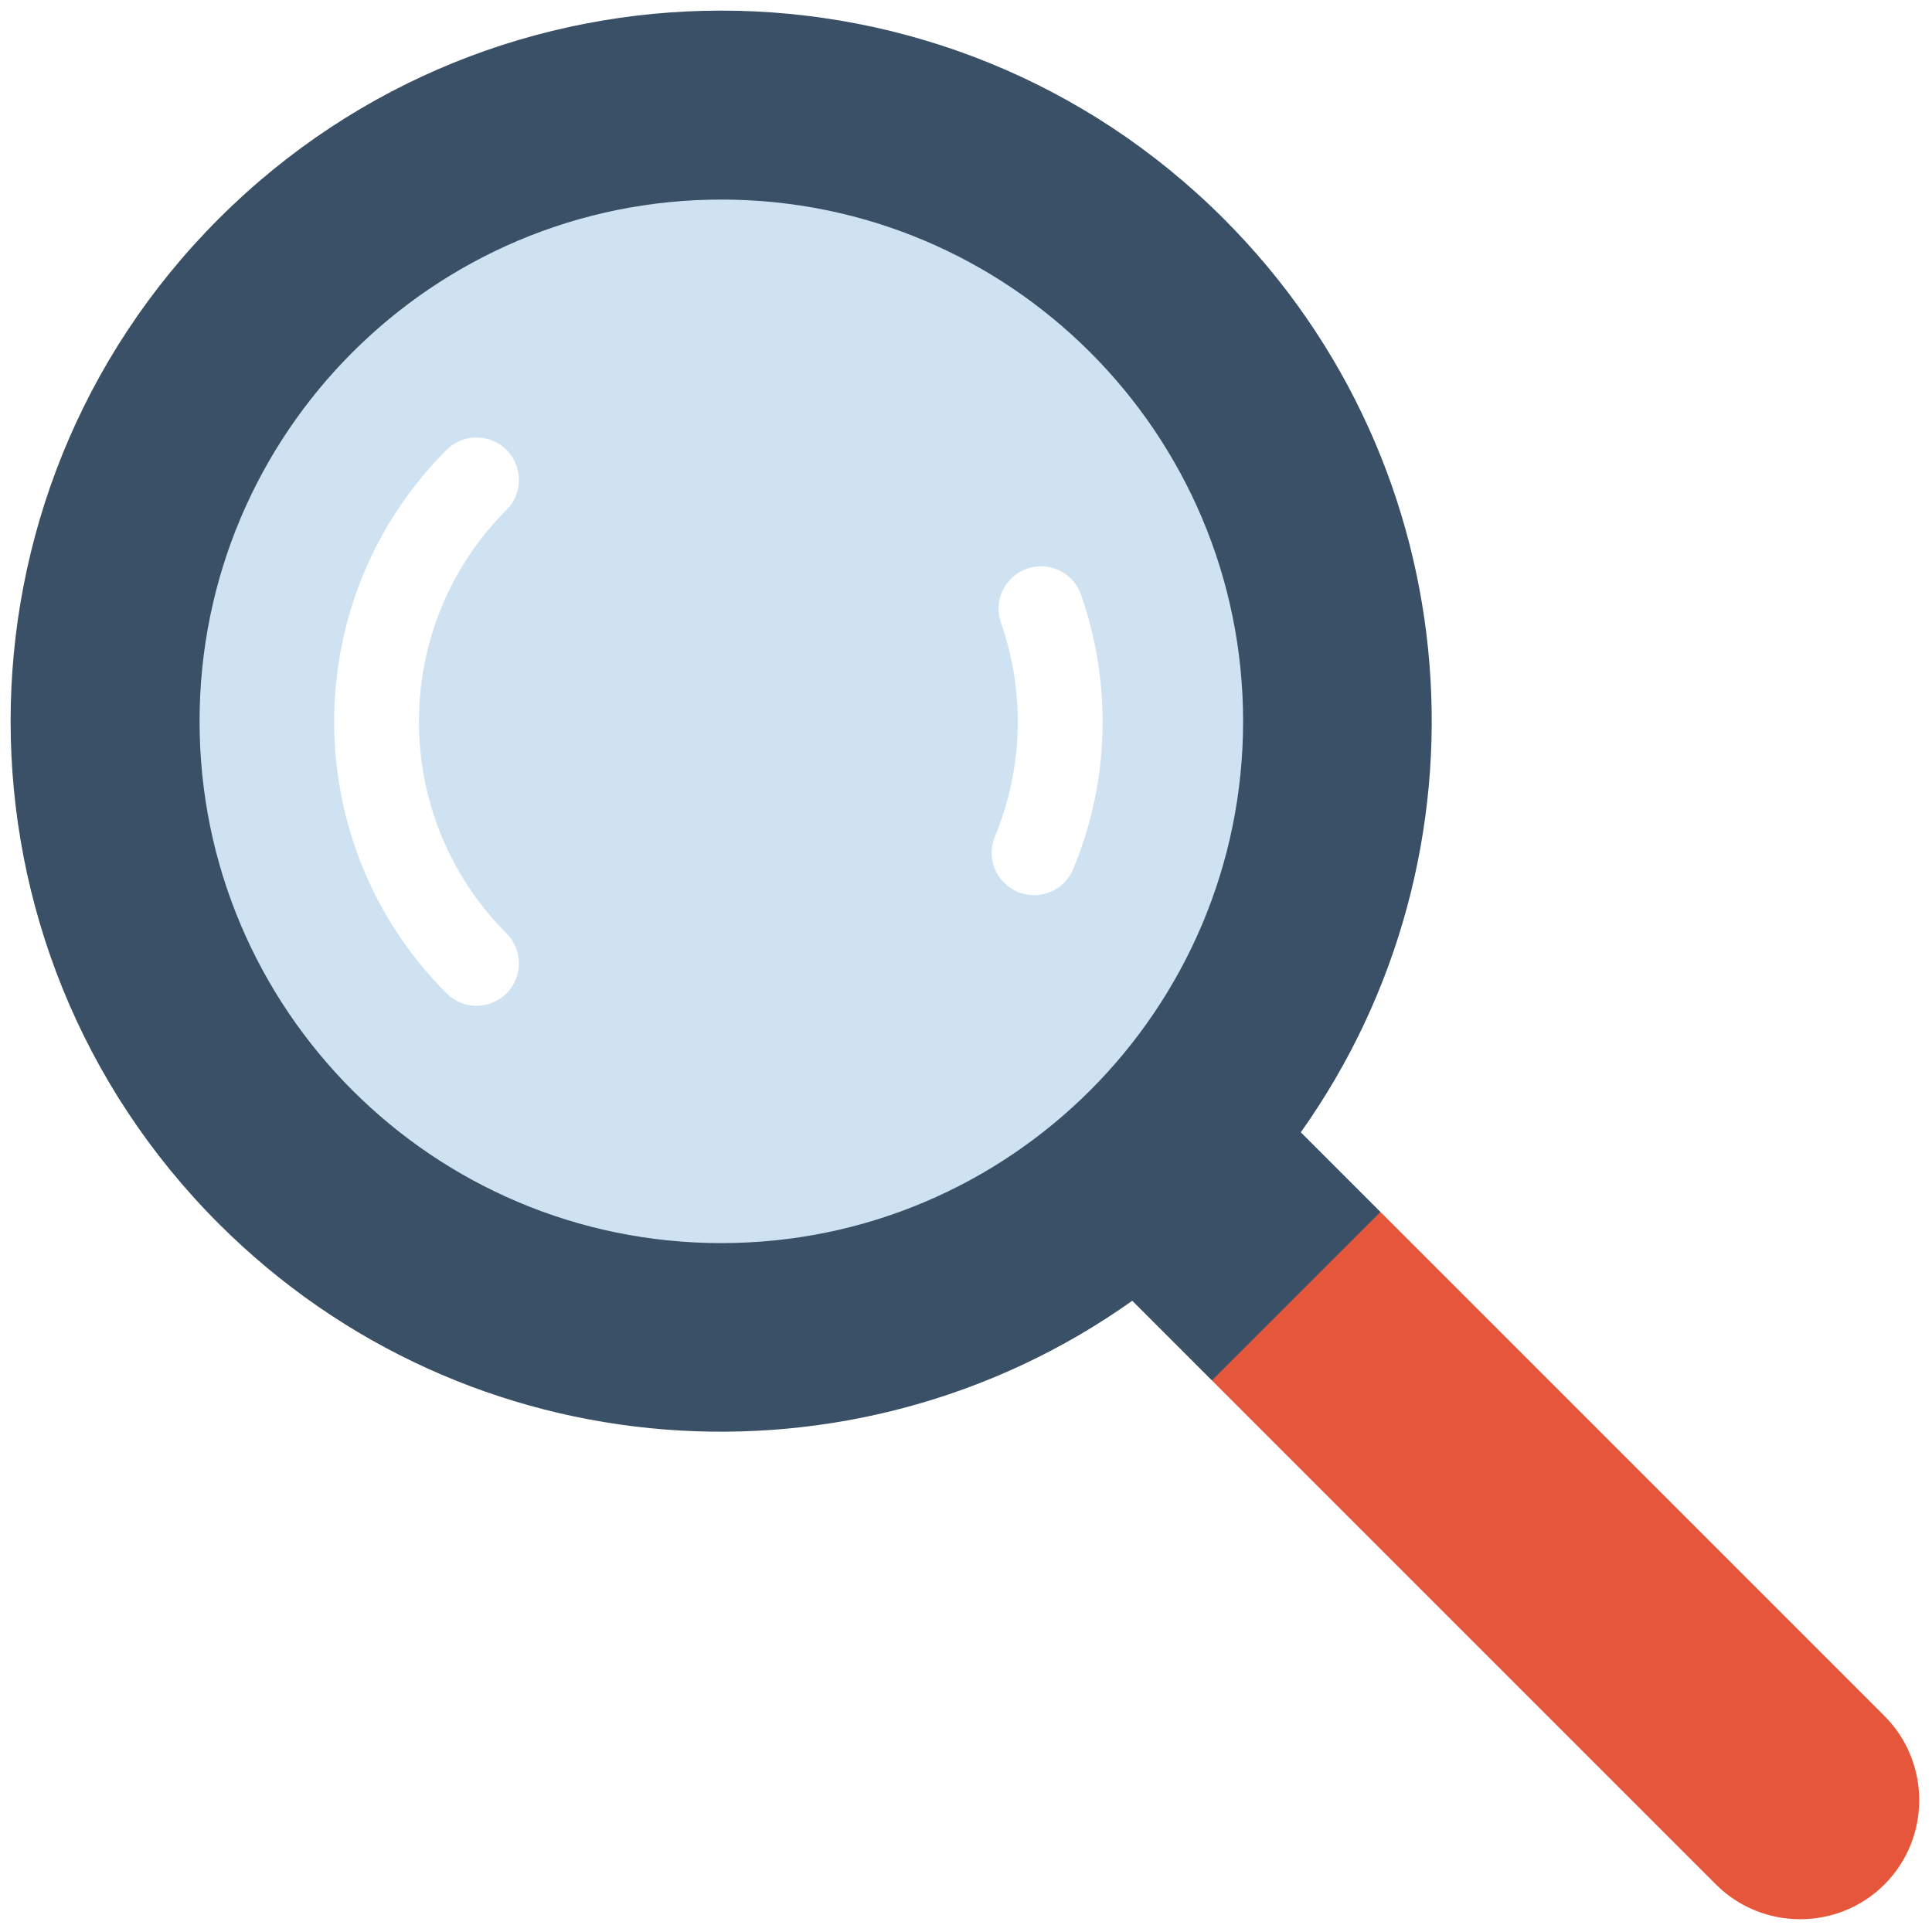
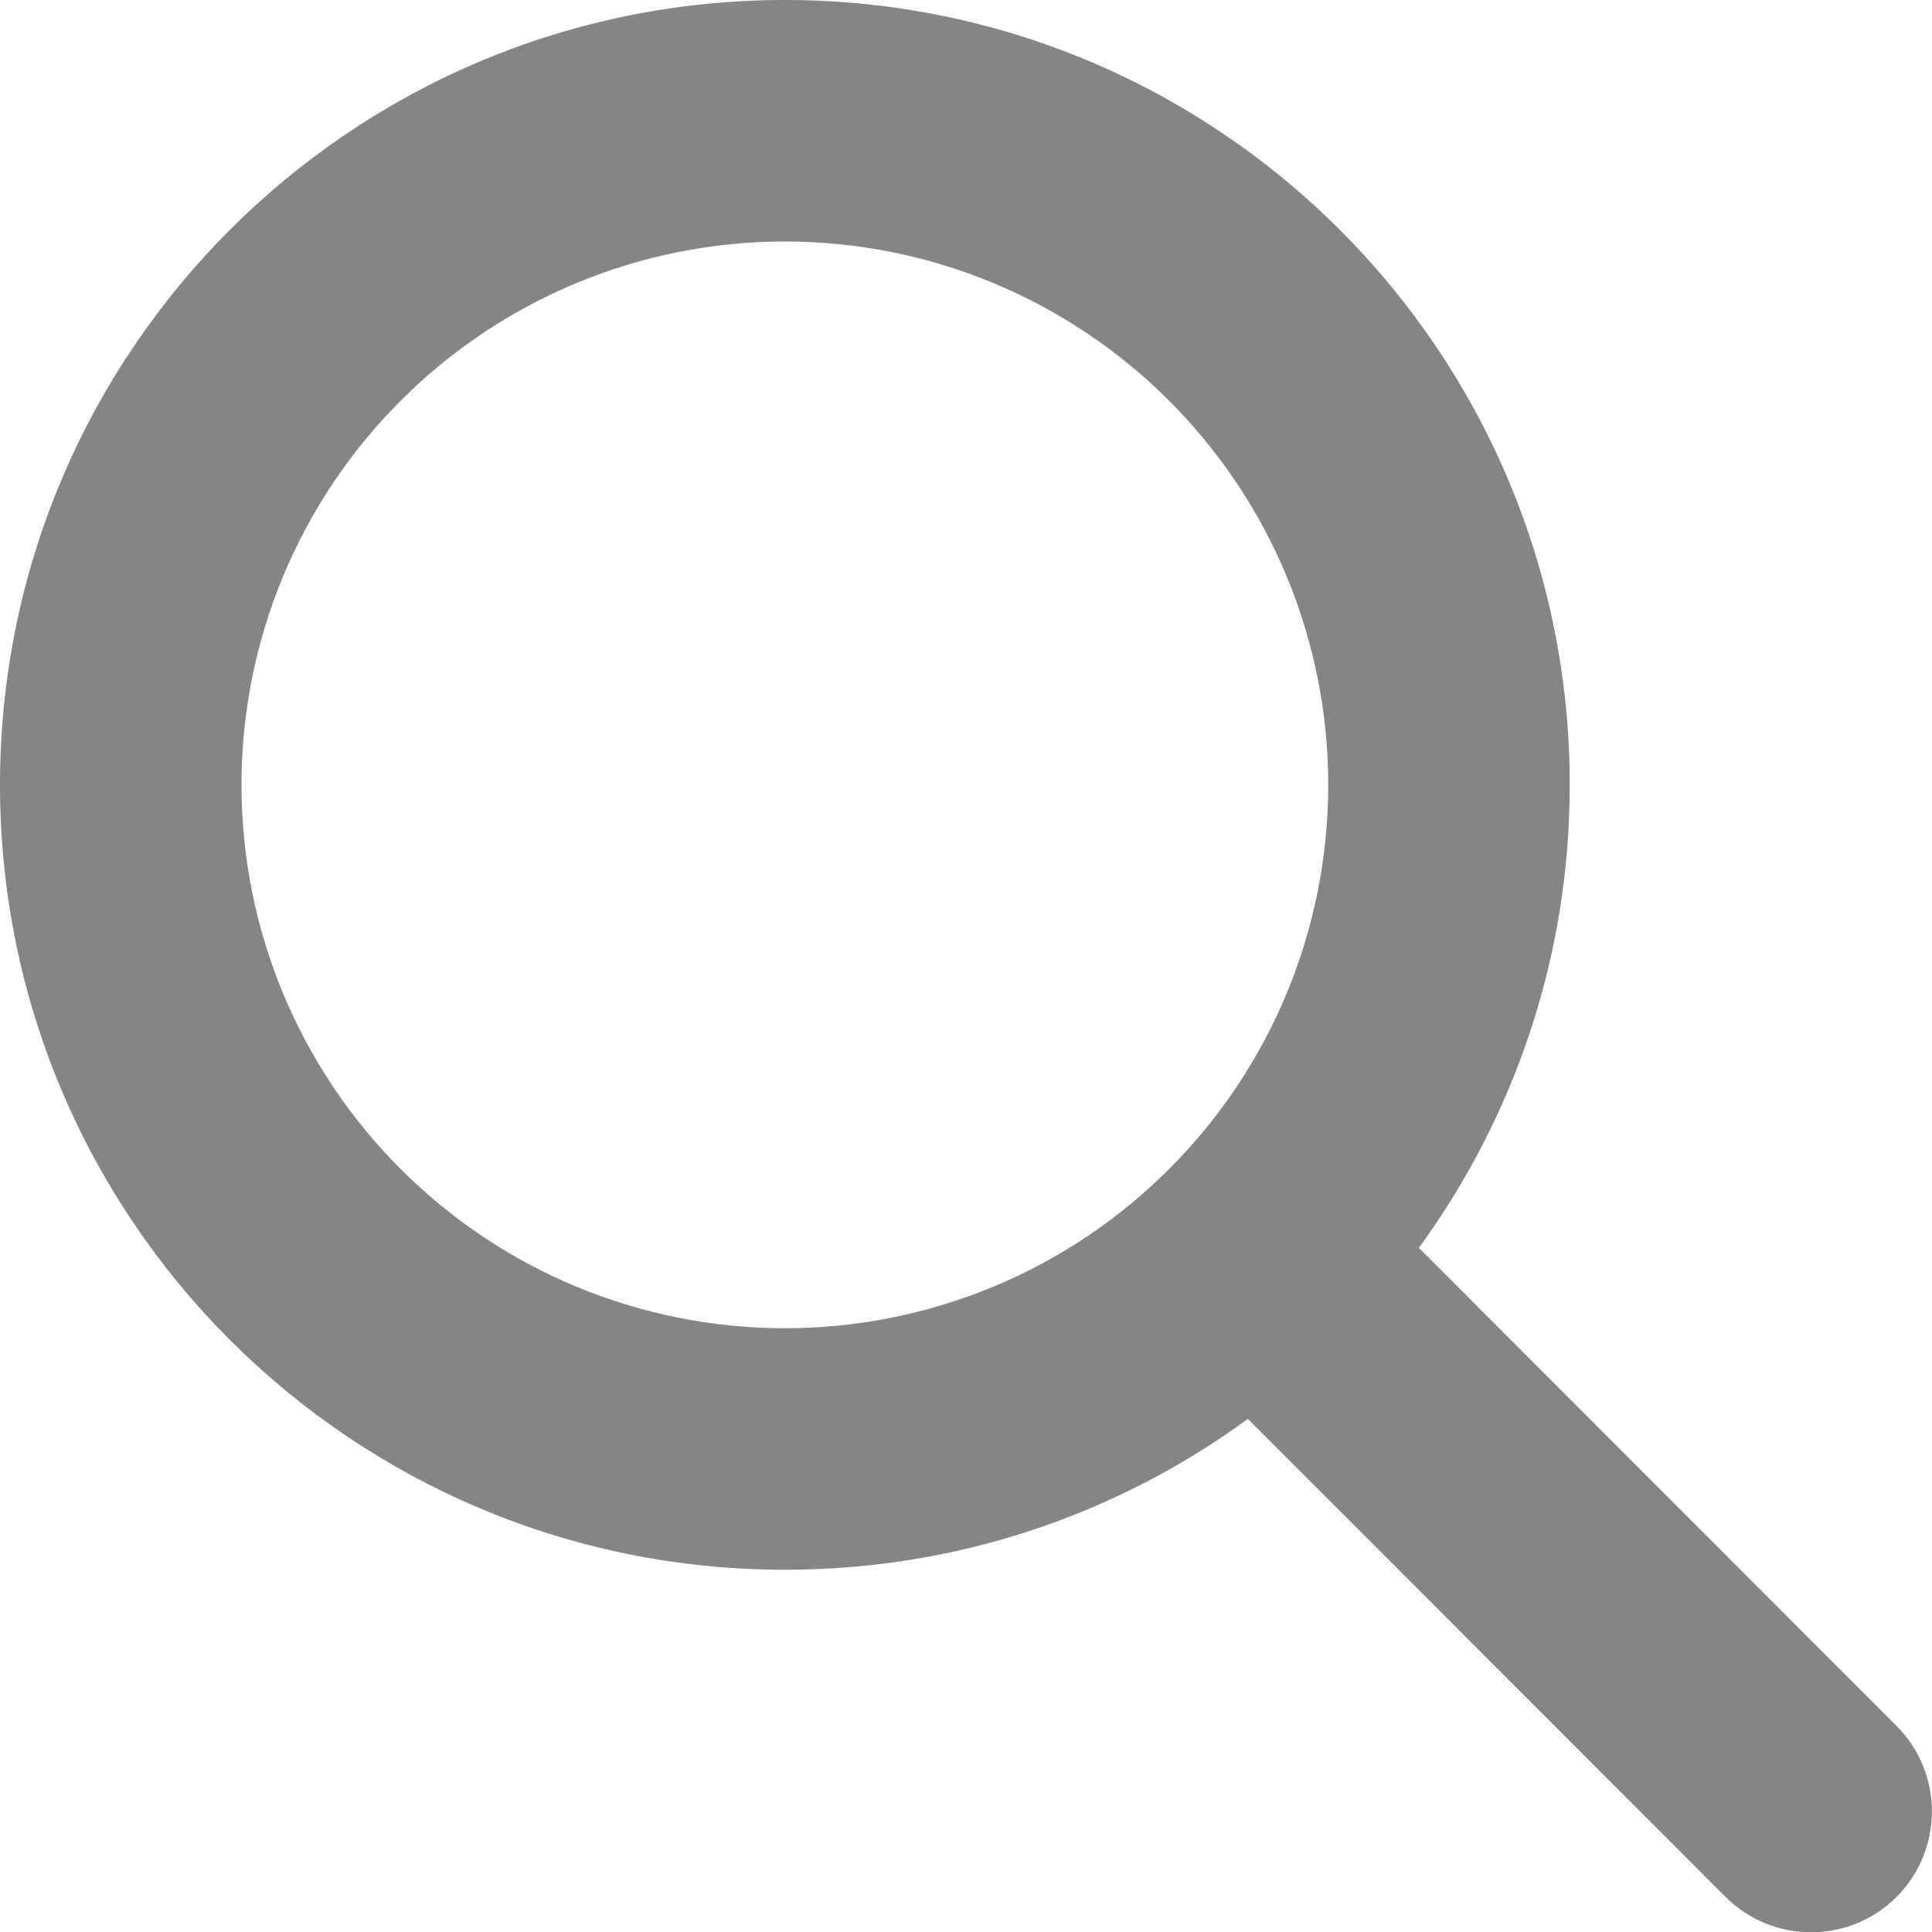
- <svg xmlns="http://www.w3.org/2000/svg" version="1.1" width="256" height="256" viewBox="0 0 256 256" xml:space="preserve">
-   <defs>
- </defs>
-   <g style="stroke: none; stroke-width: 0; stroke-dasharray: none; stroke-linecap: butt; stroke-linejoin: miter; stroke-miterlimit: 10; fill: none; fill-rule: nonzero; opacity: 1;" transform="translate(1.406593 1.406593) scale(2.81 2.81)">
-     <path d="M 64.595 56.649 l 23.766 23.766 c 2.185 2.185 2.185 5.761 0 7.946 s -5.761 2.185 -7.946 0 L 56.649 64.595 C 56.93 60.372 59.611 57.744 64.595 56.649 z" style="stroke: none; stroke-width: 1; stroke-dasharray: none; stroke-linecap: butt; stroke-linejoin: miter; stroke-miterlimit: 10; fill: rgb(229,86,58); fill-rule: nonzero; opacity: 1;" transform=" matrix(1 0 0 1 0 0) " stroke-linecap="round" />
-     <path d="M 64.595 56.649 l -3.757 -3.757 c 9.303 -13.084 8.096 -31.346 -3.635 -43.077 C 44.117 -3.272 22.9 -3.271 9.814 9.814 s -13.086 34.302 0 47.388 c 11.731 11.731 29.993 12.937 43.077 3.635 l 3.757 3.757 L 64.595 56.649 z" style="stroke: none; stroke-width: 1; stroke-dasharray: none; stroke-linecap: butt; stroke-linejoin: miter; stroke-miterlimit: 10; fill: rgb(58,80,102); fill-rule: nonzero; opacity: 1;" transform=" matrix(1 0 0 1 0 0) " stroke-linecap="round" />
-     <circle cx="33.514" cy="33.514" r="24.604" style="stroke: none; stroke-width: 1; stroke-dasharray: none; stroke-linecap: butt; stroke-linejoin: miter; stroke-miterlimit: 10; fill: rgb(206,226,242); fill-rule: nonzero; opacity: 1;" transform="  matrix(1 0 0 1 0 0) " />
-     <path d="M 21.97 46.927 c -0.512 0 -1.024 -0.195 -1.414 -0.586 c -7.065 -7.065 -7.065 -18.562 0 -25.626 c 0.78 -0.781 2.048 -0.781 2.828 0 c 0.781 0.781 0.781 2.047 0 2.828 c -5.505 5.506 -5.505 14.464 0 19.97 c 0.781 0.781 0.781 2.047 0 2.829 C 22.994 46.731 22.481 46.927 21.97 46.927 z" style="stroke: none; stroke-width: 1; stroke-dasharray: none; stroke-linecap: butt; stroke-linejoin: miter; stroke-miterlimit: 10; fill: rgb(255,255,255); fill-rule: nonzero; opacity: 1;" transform=" matrix(1 0 0 1 0 0) " stroke-linecap="round" />
-     <path d="M 48.26 41.711 c -0.255 0 -0.515 -0.049 -0.766 -0.153 c -1.02 -0.423 -1.504 -1.593 -1.081 -2.613 c 1.333 -3.214 1.436 -6.795 0.287 -10.083 c -0.364 -1.043 0.186 -2.184 1.229 -2.548 c 1.04 -0.365 2.184 0.186 2.547 1.229 c 1.474 4.218 1.343 8.812 -0.367 12.935 C 49.789 41.247 49.044 41.711 48.26 41.711 z" style="stroke: none; stroke-width: 1; stroke-dasharray: none; stroke-linecap: butt; stroke-linejoin: miter; stroke-miterlimit: 10; fill: rgb(255,255,255); fill-rule: nonzero; opacity: 1;" transform=" matrix(1 0 0 1 0 0) " stroke-linecap="round" />
-   </g>
+ <svg xmlns="http://www.w3.org/2000/svg" width="20" height="20" viewBox="0 0 20 20" fill="none">
+   <path d="M16.25 8.125C16.25 9.918 15.668 11.574 14.688 12.918L19.633 17.867C20.121 18.355 20.121 19.148 19.633 19.637C19.145 20.125 18.352 20.125 17.863 19.637L12.918 14.688C11.574 15.672 9.918 16.25 8.125 16.25C3.637 16.25 0 12.613 0 8.125C0 3.637 3.637 0 8.125 0C12.613 0 16.25 3.637 16.25 8.125ZM8.125 13.75C8.864 13.75 9.595 13.604 10.278 13.322C10.96 13.039 11.58 12.625 12.102 12.102C12.625 11.58 13.039 10.96 13.322 10.278C13.604 9.595 13.75 8.864 13.75 8.125C13.75 7.386 13.604 6.655 13.322 5.972C13.039 5.29 12.625 4.67 12.102 4.148C11.58 3.625 10.96 3.211 10.278 2.928C9.595 2.645 8.864 2.5 8.125 2.5C7.386 2.5 6.655 2.645 5.972 2.928C5.29 3.211 4.67 3.625 4.148 4.148C3.625 4.67 3.211 5.29 2.928 5.972C2.645 6.655 2.5 7.386 2.5 8.125C2.5 8.864 2.645 9.595 2.928 10.278C3.211 10.96 3.625 11.58 4.148 12.102C4.67 12.625 5.29 13.039 5.972 13.322C6.655 13.604 7.386 13.75 8.125 13.75Z" fill="#858585" />
</svg>
